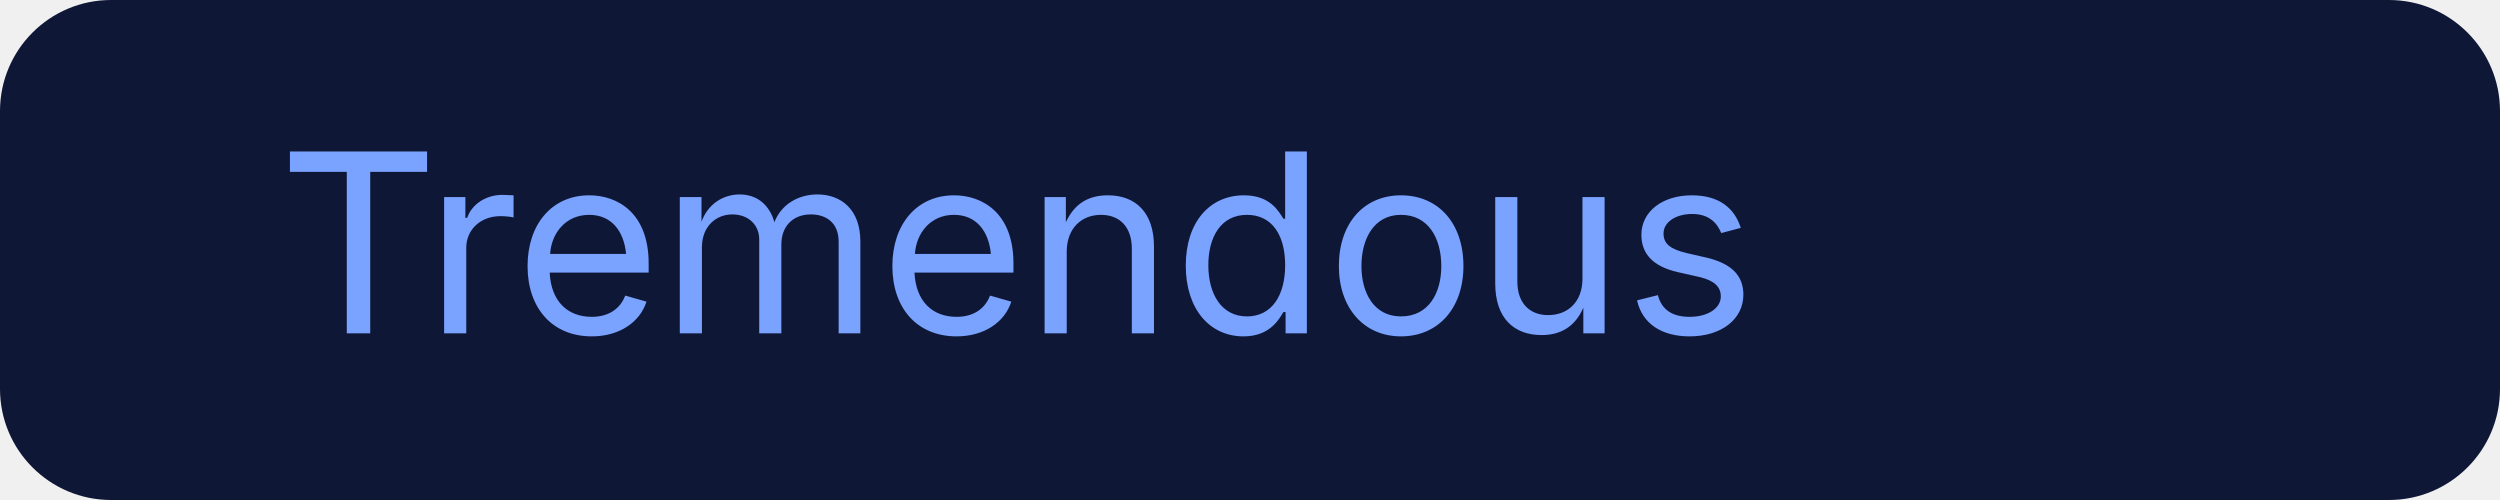
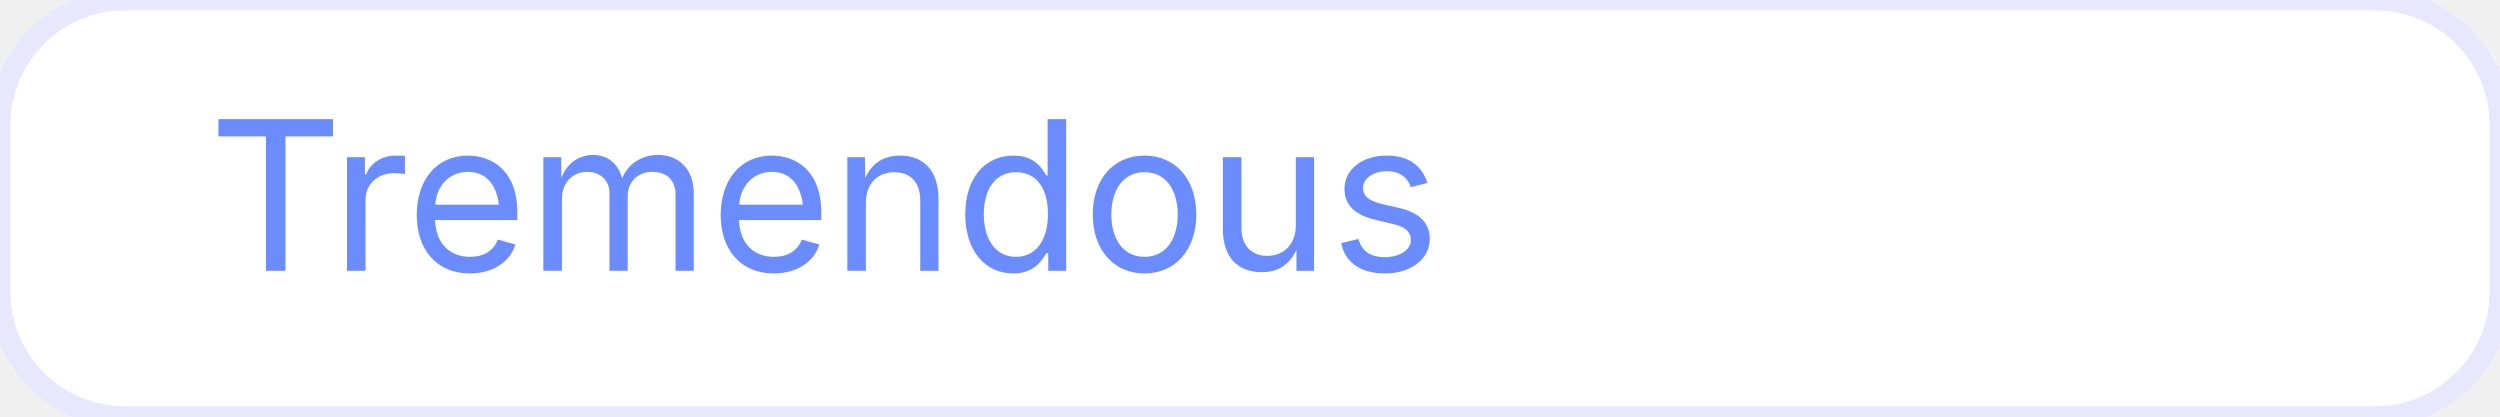
- <svg xmlns="http://www.w3.org/2000/svg" viewBox="0 0 90 18" preserveAspectRatio="xMidYMid meet">
-   <rect width="90" height="18" rx="4" fill="#0f1736" />
-   <text x="10" y="12" font-family="Inter, Arial" font-size="9" fill="#7aa2ff">Tremendous</text>
+ <svg xmlns="http://www.w3.org/2000/svg" viewBox="0 0 120 20" preserveAspectRatio="xMidYMid meet">
+   <rect width="120" height="20" rx="6" fill="#ffffff" stroke="#e9e6ff" />
+   <text x="10" y="13" font-family="Inter, Arial" font-size="10" fill="#6b8cff">Tremendous</text>
</svg>
